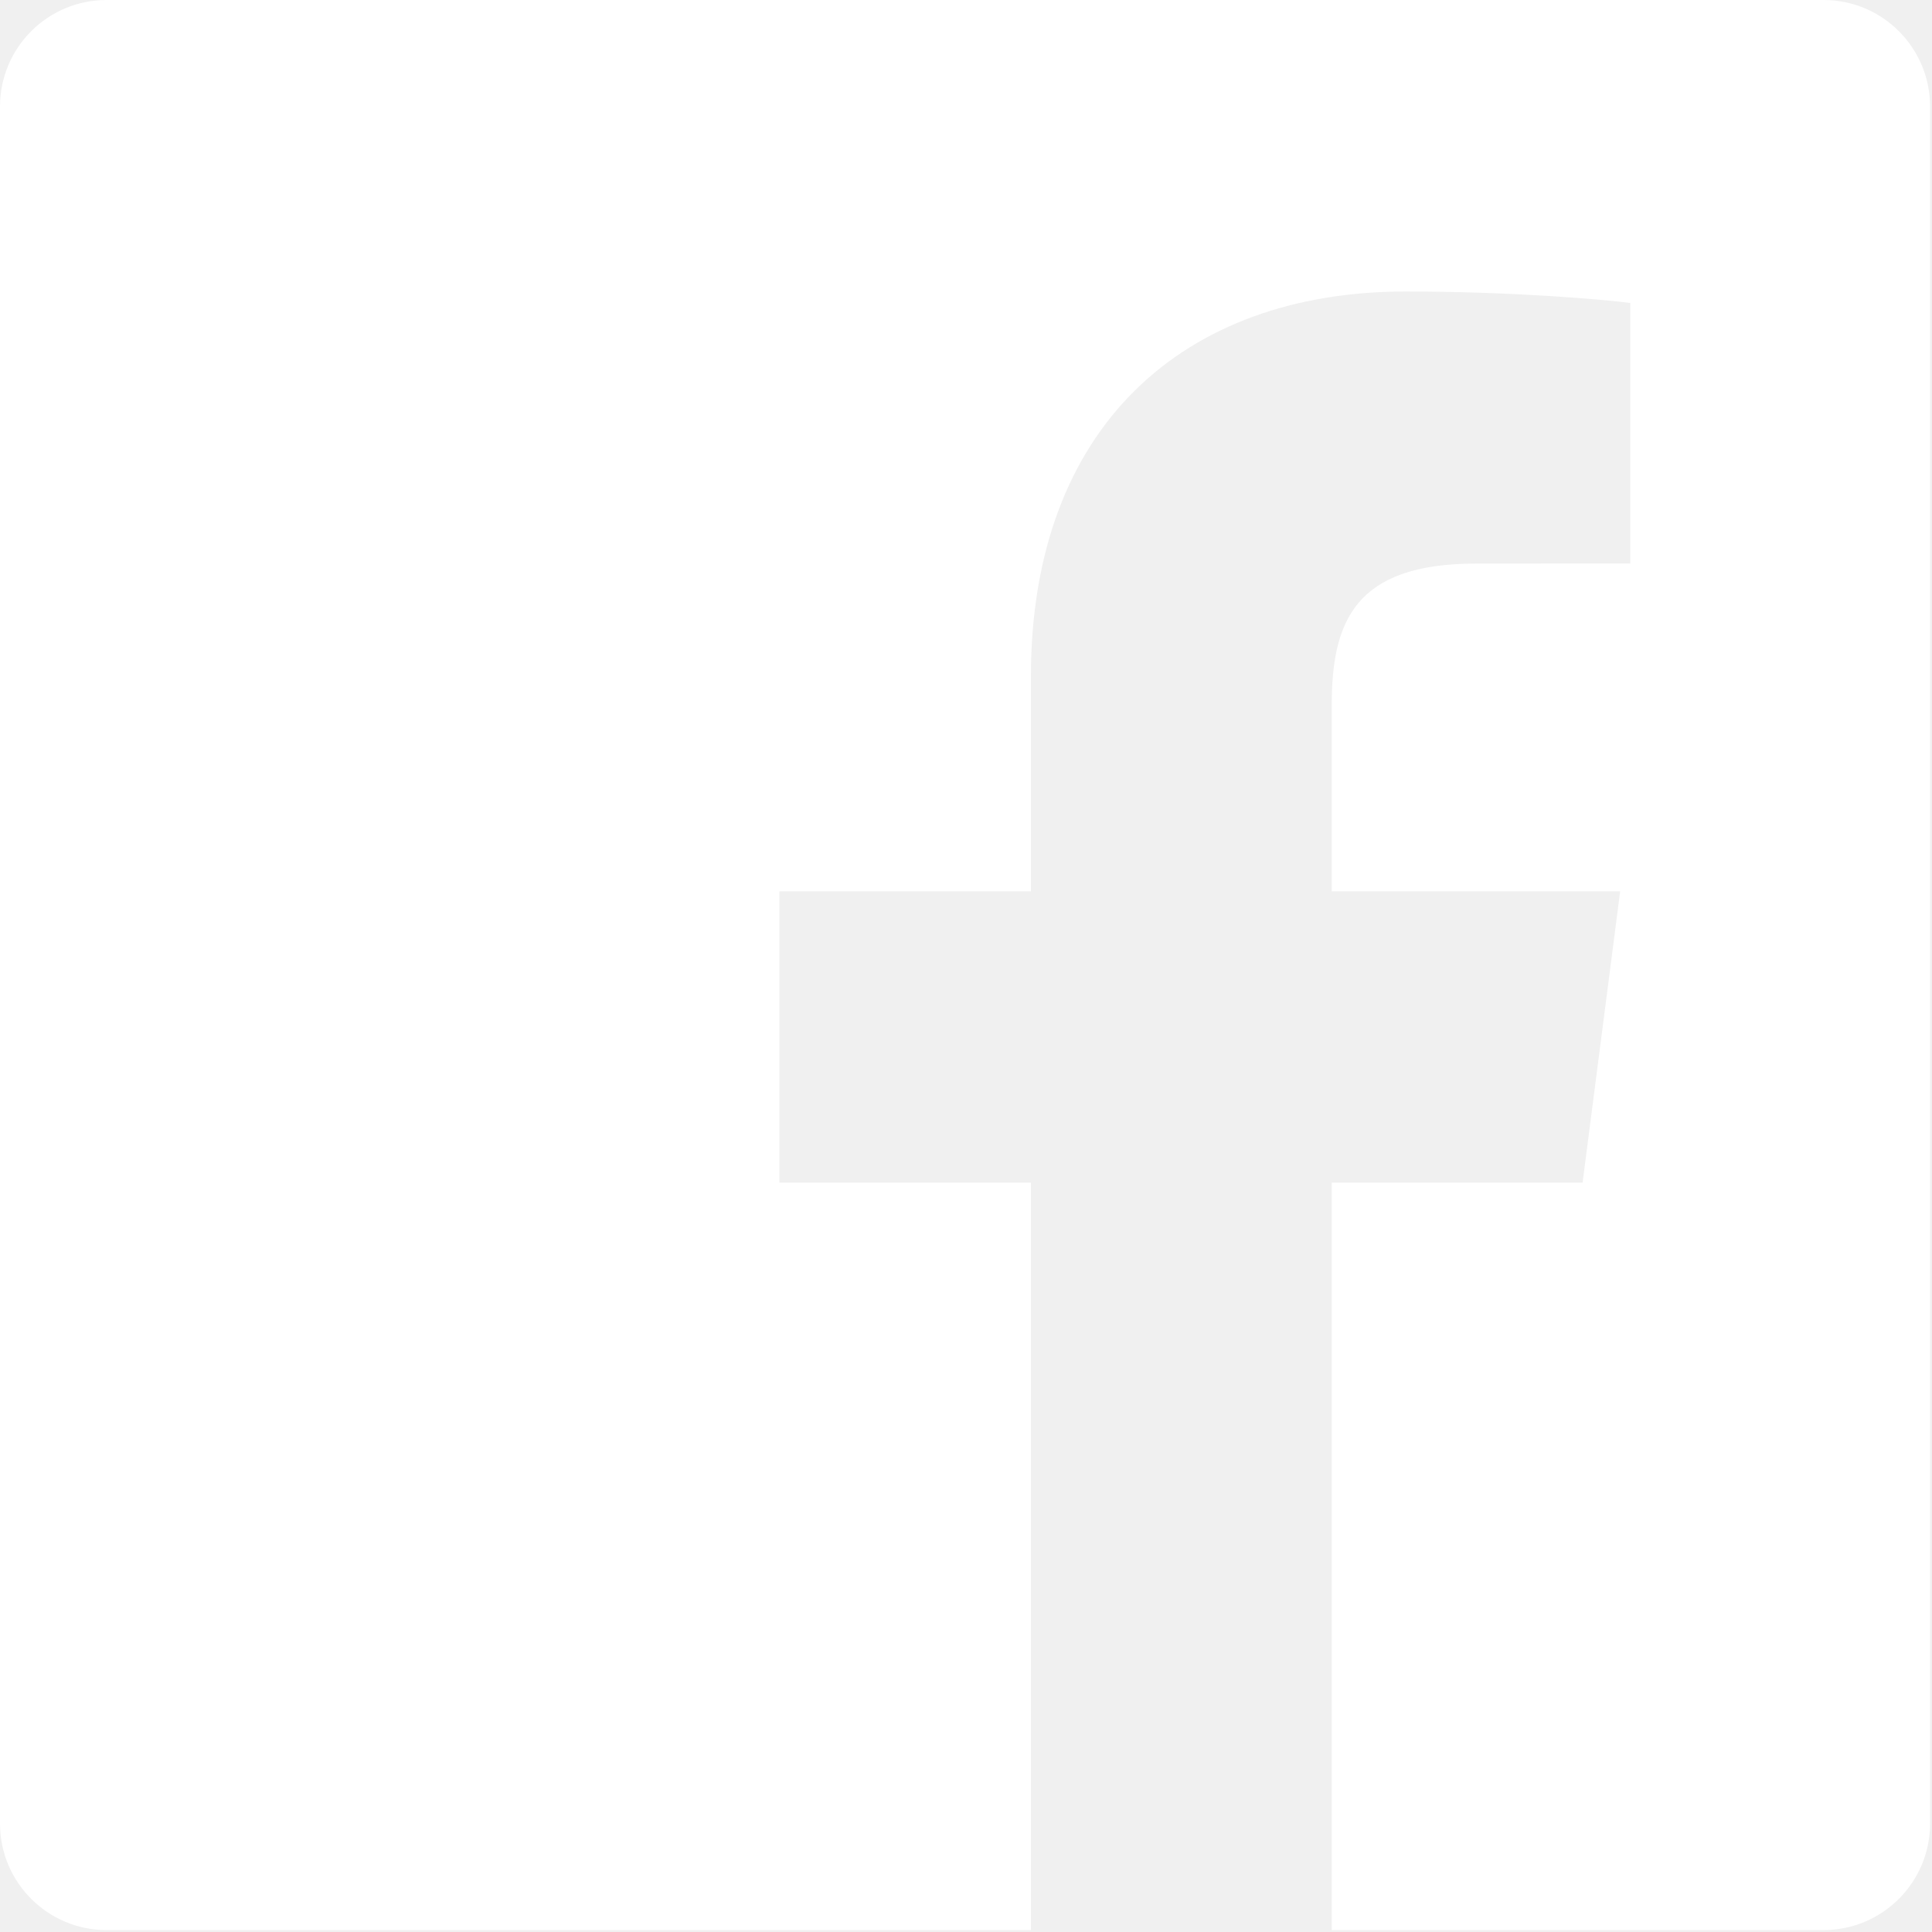
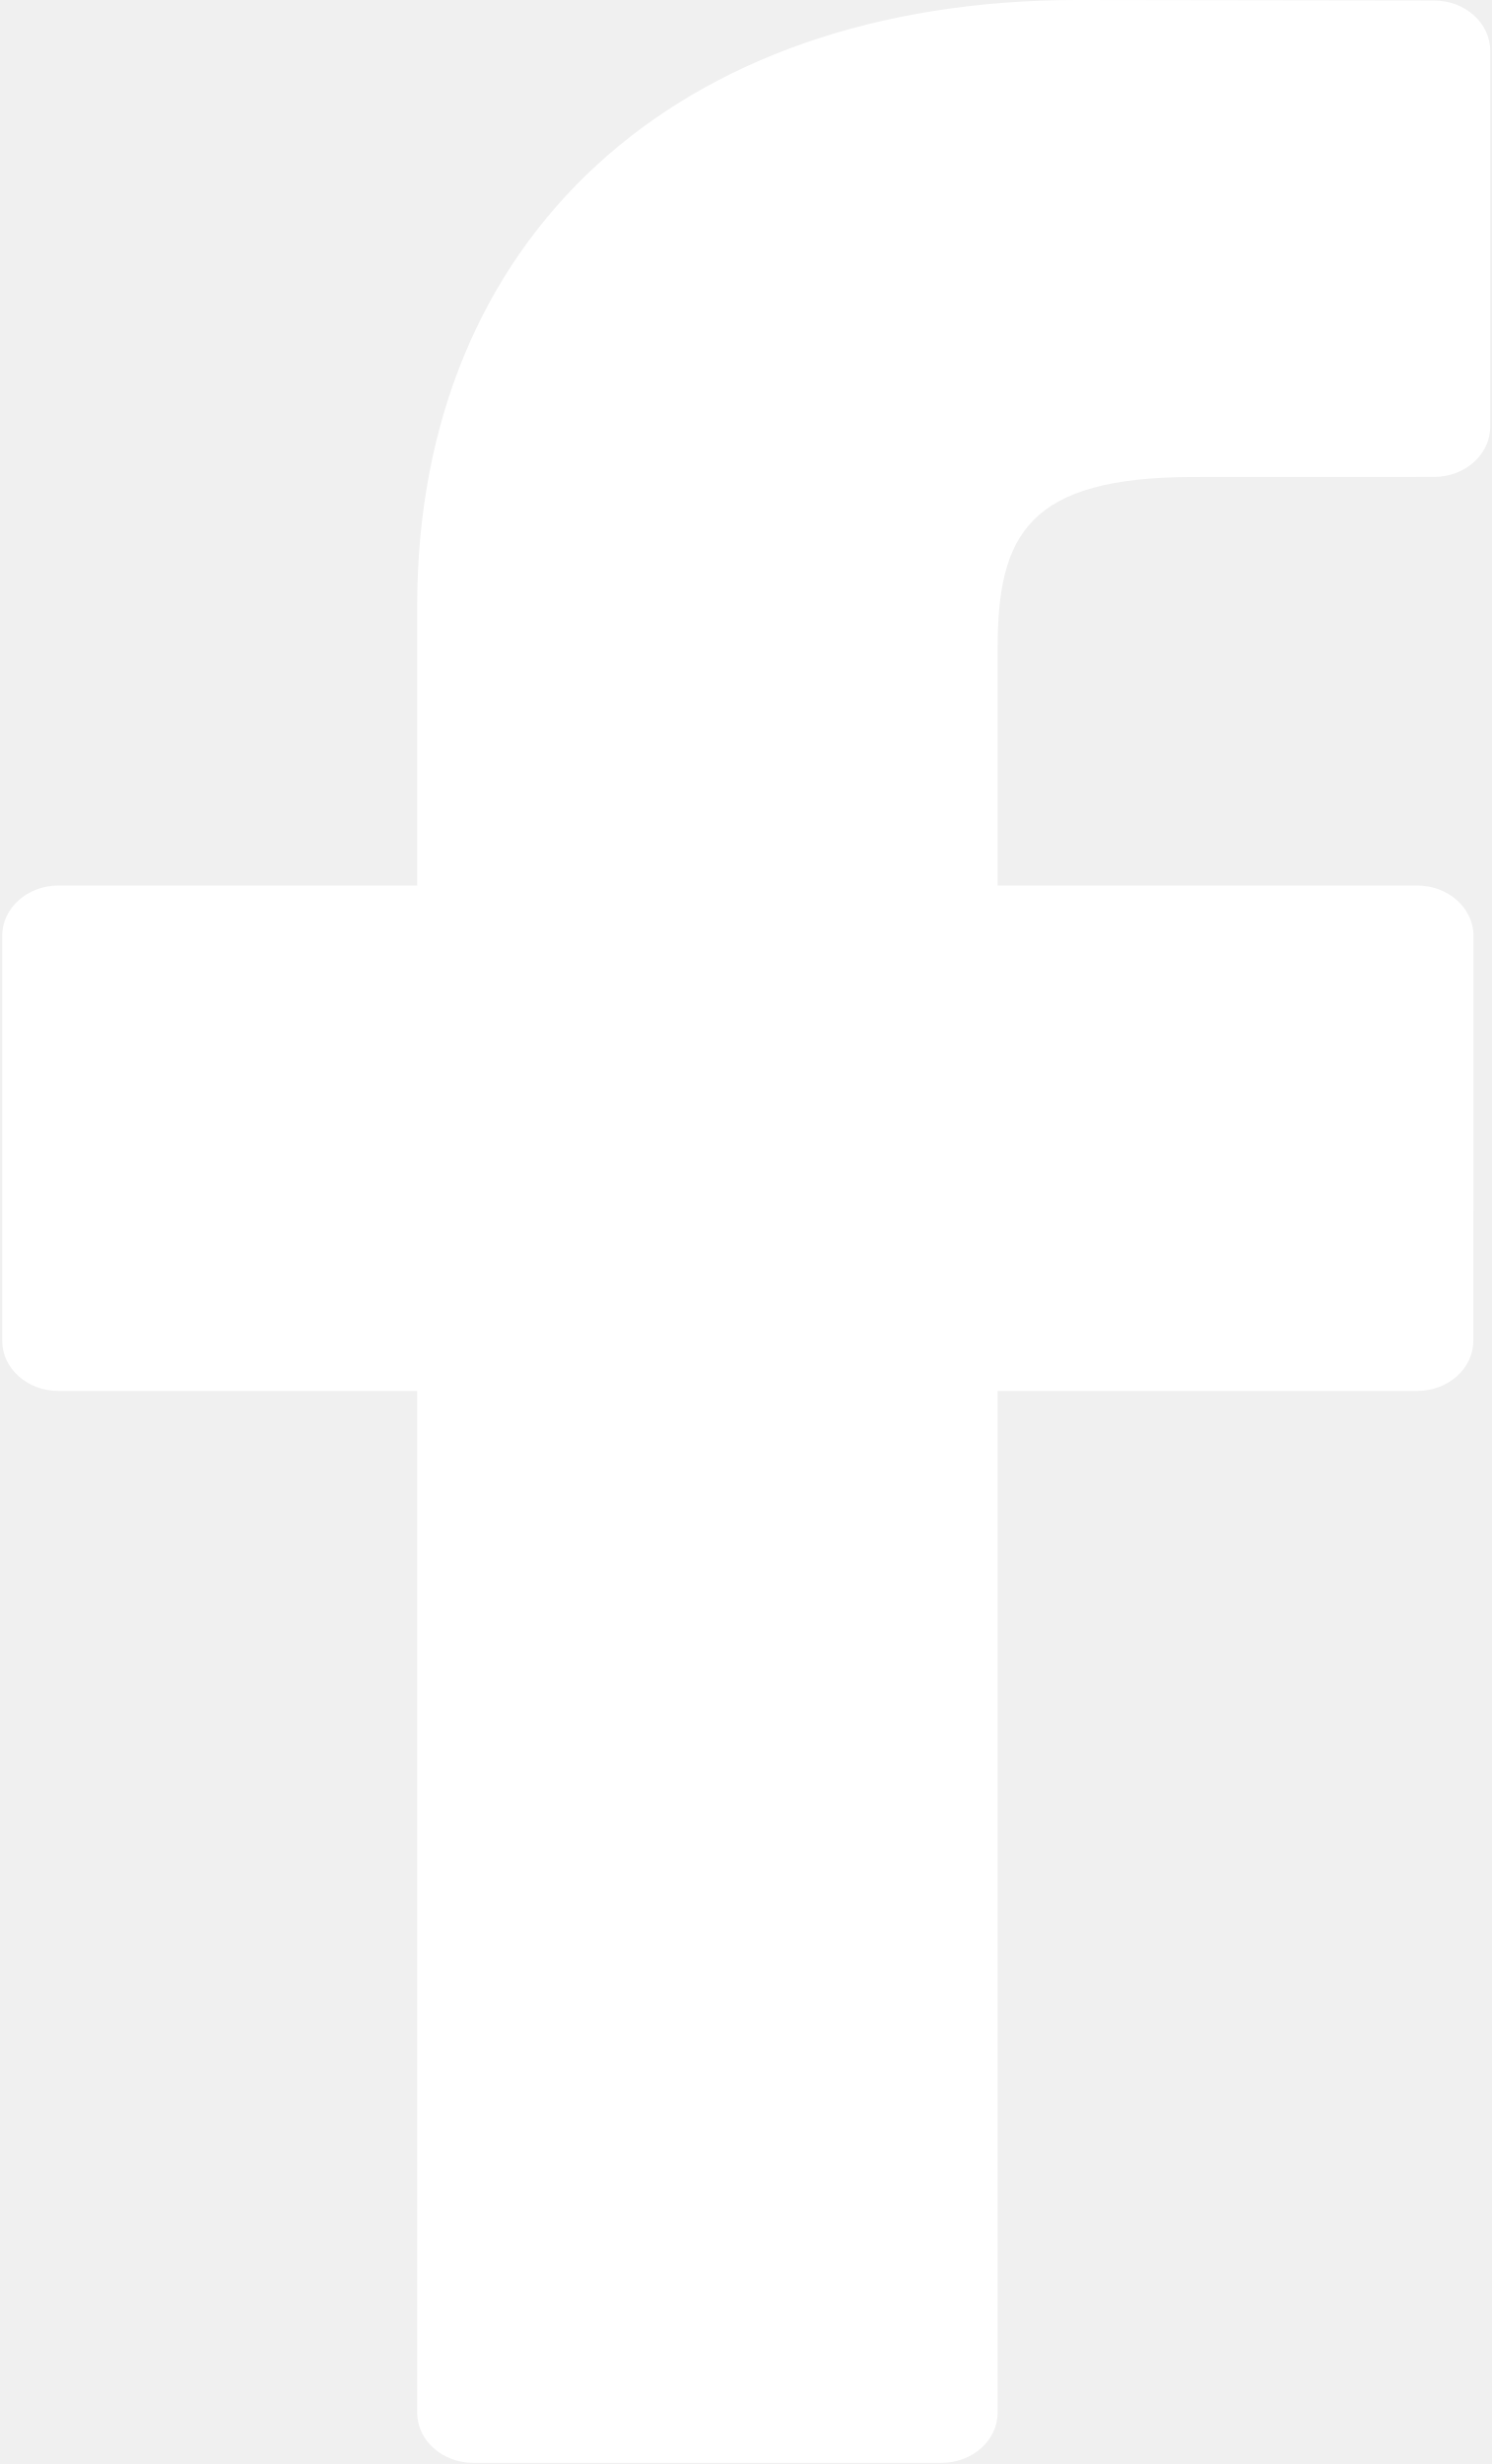
- <svg xmlns="http://www.w3.org/2000/svg" width="1001px" height="1001px" viewBox="1220 13658 1001 1001" version="1.1">
+ <svg xmlns="http://www.w3.org/2000/svg" width="597px" height="986px" viewBox="0 0 597 986" version="1.1">
  <defs />
-   <g id="Facebook-color" stroke="none" stroke-width="1" fill="none" fill-rule="evenodd" transform="translate(1220, 13658)">
-     <g id="Icons" fill="#FFFFFF">
-       <g>
-         <g id="Color-">
-           <path d="M534.132,1000 L55.192,1000 C24.702,1000 0,975.283 0,944.804 L0,55.192 C0,24.705 24.705,0 55.192,0 L944.812,0 C975.291,0 1000,24.705 1000,55.192 L1000,944.804 C1000,975.287 975.287,1000 944.812,1000 L689.986,1000 L689.986,612.745 L819.969,612.745 L839.432,461.825 L689.986,461.825 L689.986,365.472 C689.986,321.777 702.119,292 764.777,292 L844.694,291.965 L844.694,156.981 C830.873,155.142 783.433,151.033 728.241,151.033 C613.017,151.033 534.132,221.365 534.132,350.525 L534.132,461.825 L403.815,461.825 L403.815,612.745 L534.132,612.745 L534.132,1000 L534.132,1000 Z" id="Facebook" />
-         </g>
+   <g id="---" stroke="none" stroke-width="1" fill="none" fill-rule="evenodd">
+     <g id="facebook-logo-(1)" fill="#FFFFFF">
+       <g id="Capa_1">
+         <path d="M573.982,0.205 L431.142,0 C270.667,0 166.961,95.198 166.961,242.543 L166.961,354.371 L23.342,354.371 C10.932,354.371 0.882,363.374 0.882,374.477 L0.882,536.504 C0.882,547.608 10.944,556.6 23.342,556.6 L166.961,556.6 L166.961,965.445 C166.961,976.549 177.011,985.541 189.421,985.541 L376.803,985.541 C389.213,985.541 399.263,976.539 399.263,965.445 L399.263,556.6 L567.186,556.6 C579.597,556.6 589.647,547.608 589.647,536.504 L589.715,374.477 C589.715,369.146 587.343,364.04 583.138,360.267 C578.932,356.494 573.203,354.371 567.244,354.371 L399.263,354.371 L399.263,259.573 C399.263,214.009 411.398,190.878 477.736,190.878 L573.959,190.848 C586.358,190.848 596.408,181.846 596.408,170.752 L596.408,20.301 C596.408,9.217 586.369,0.226 573.982,0.205 Z" id="Shape" />
      </g>
    </g>
  </g>
</svg>
